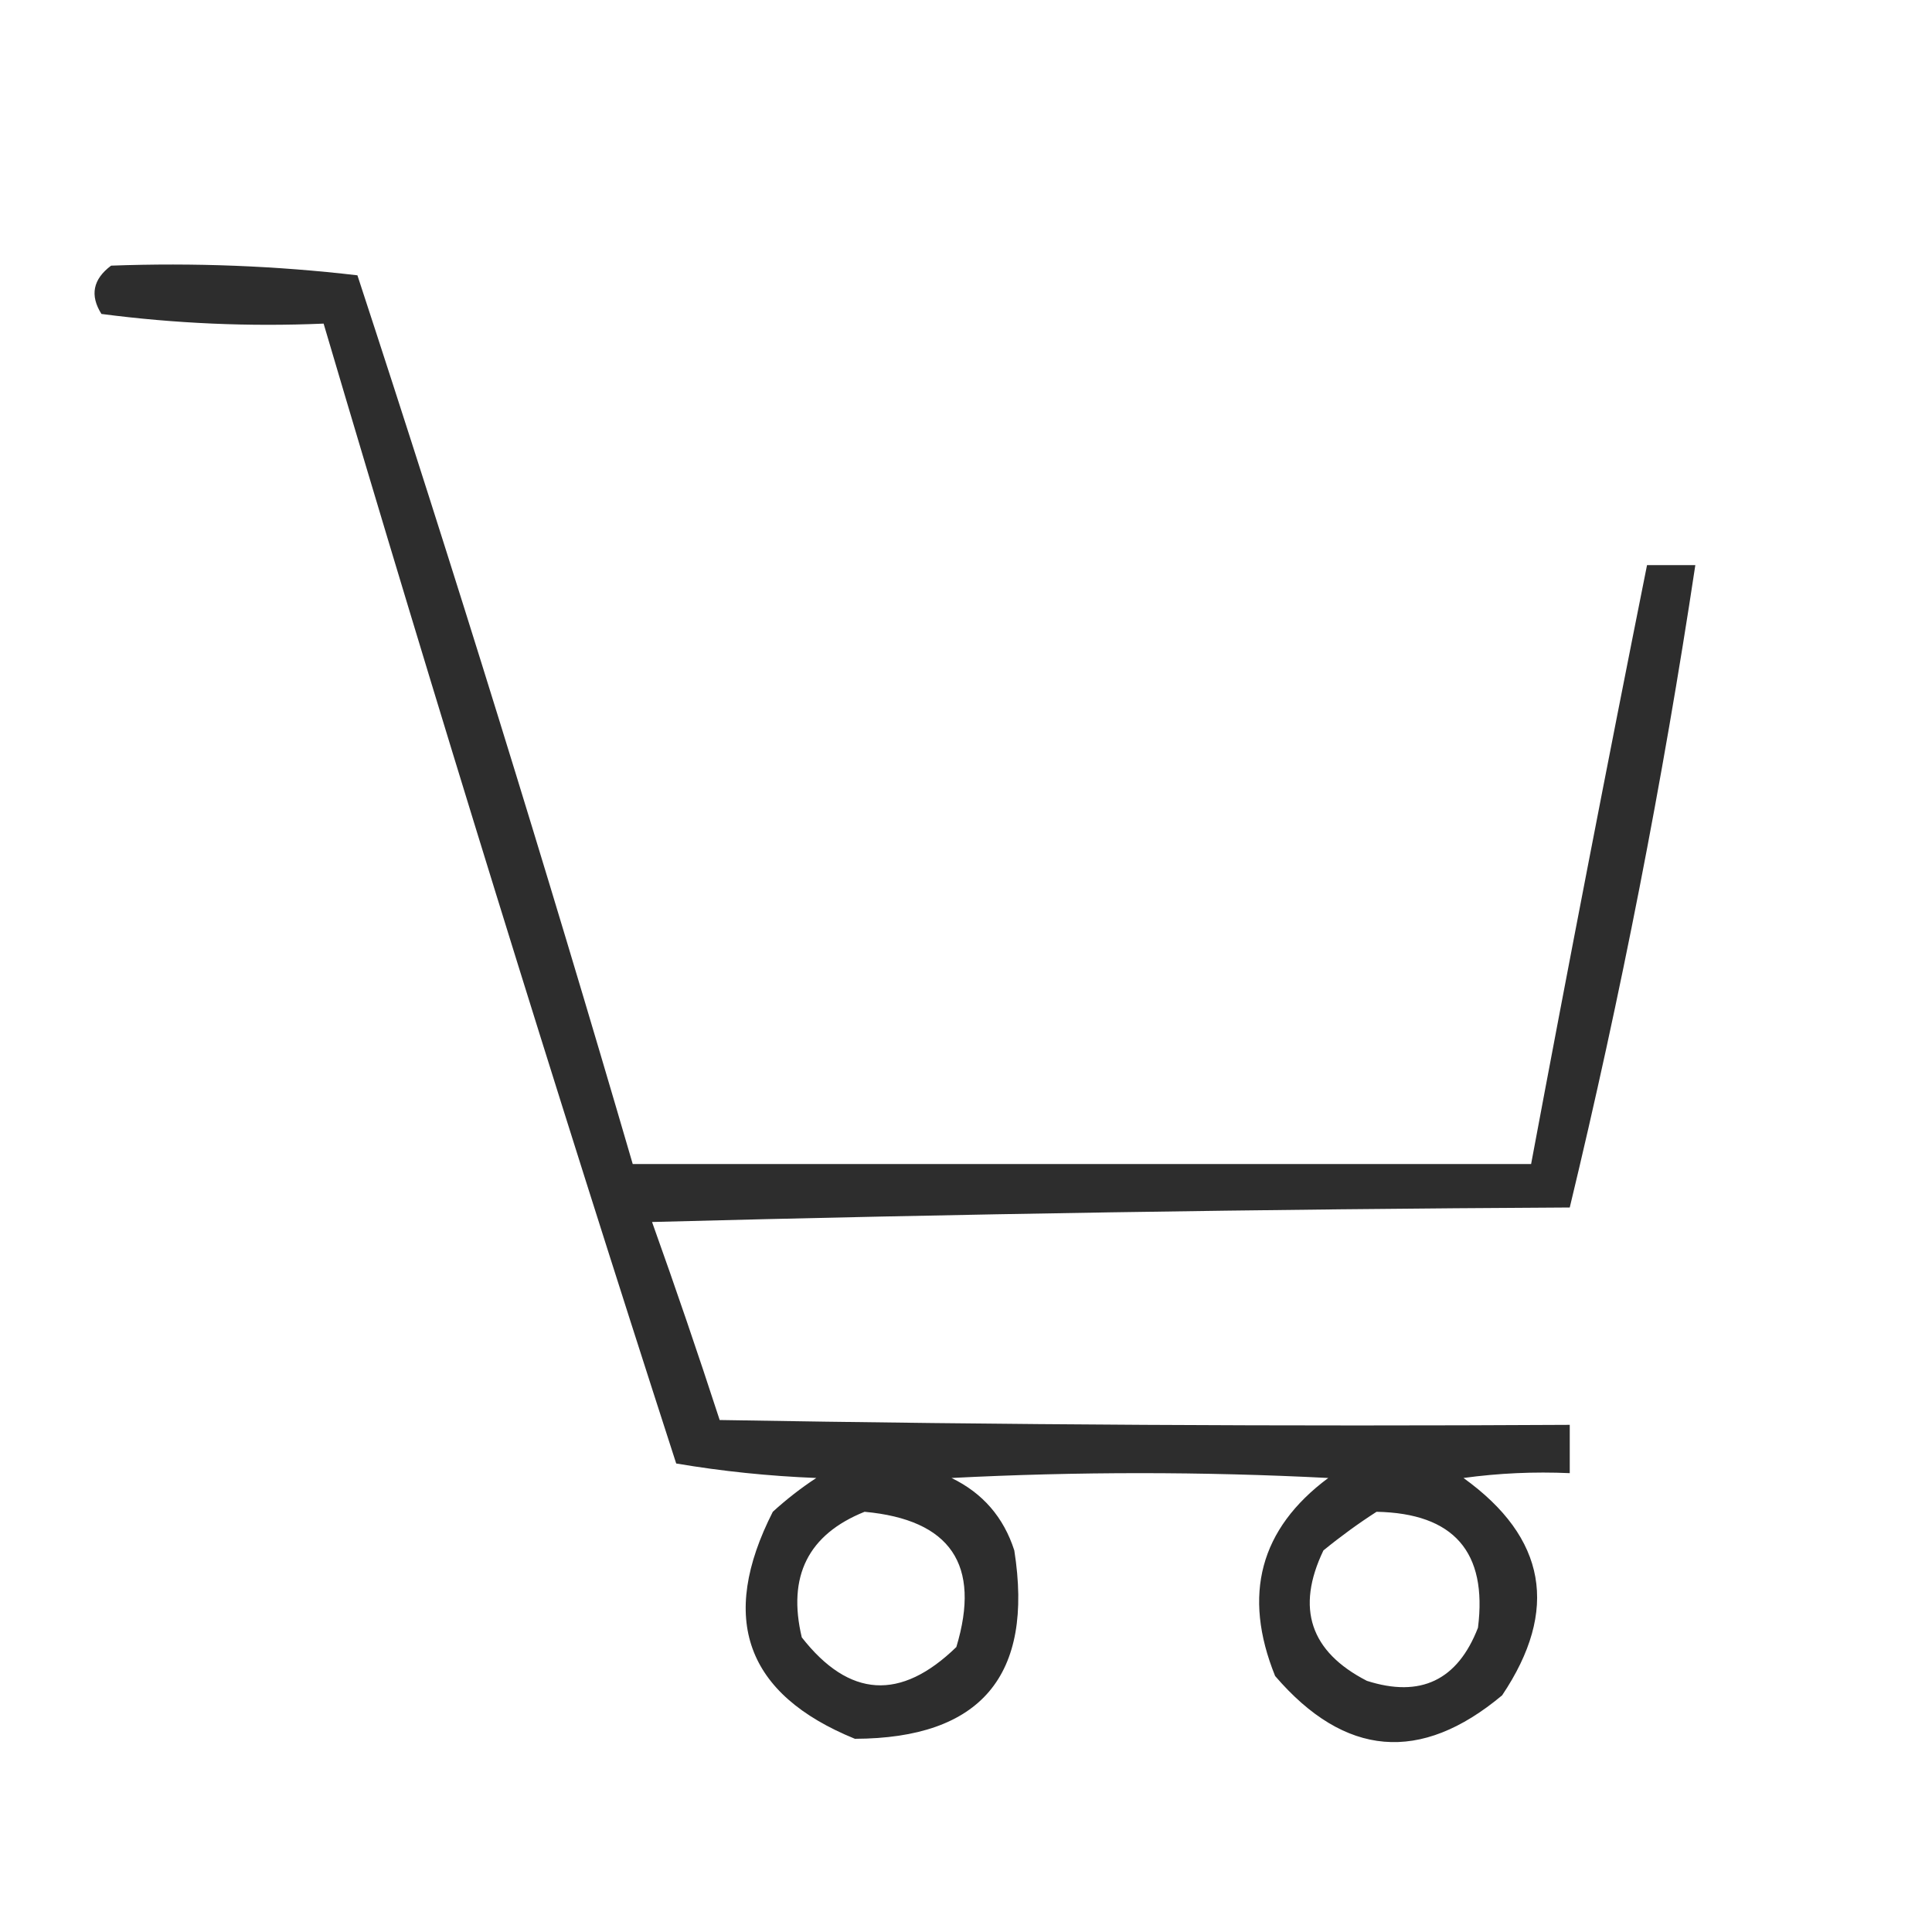
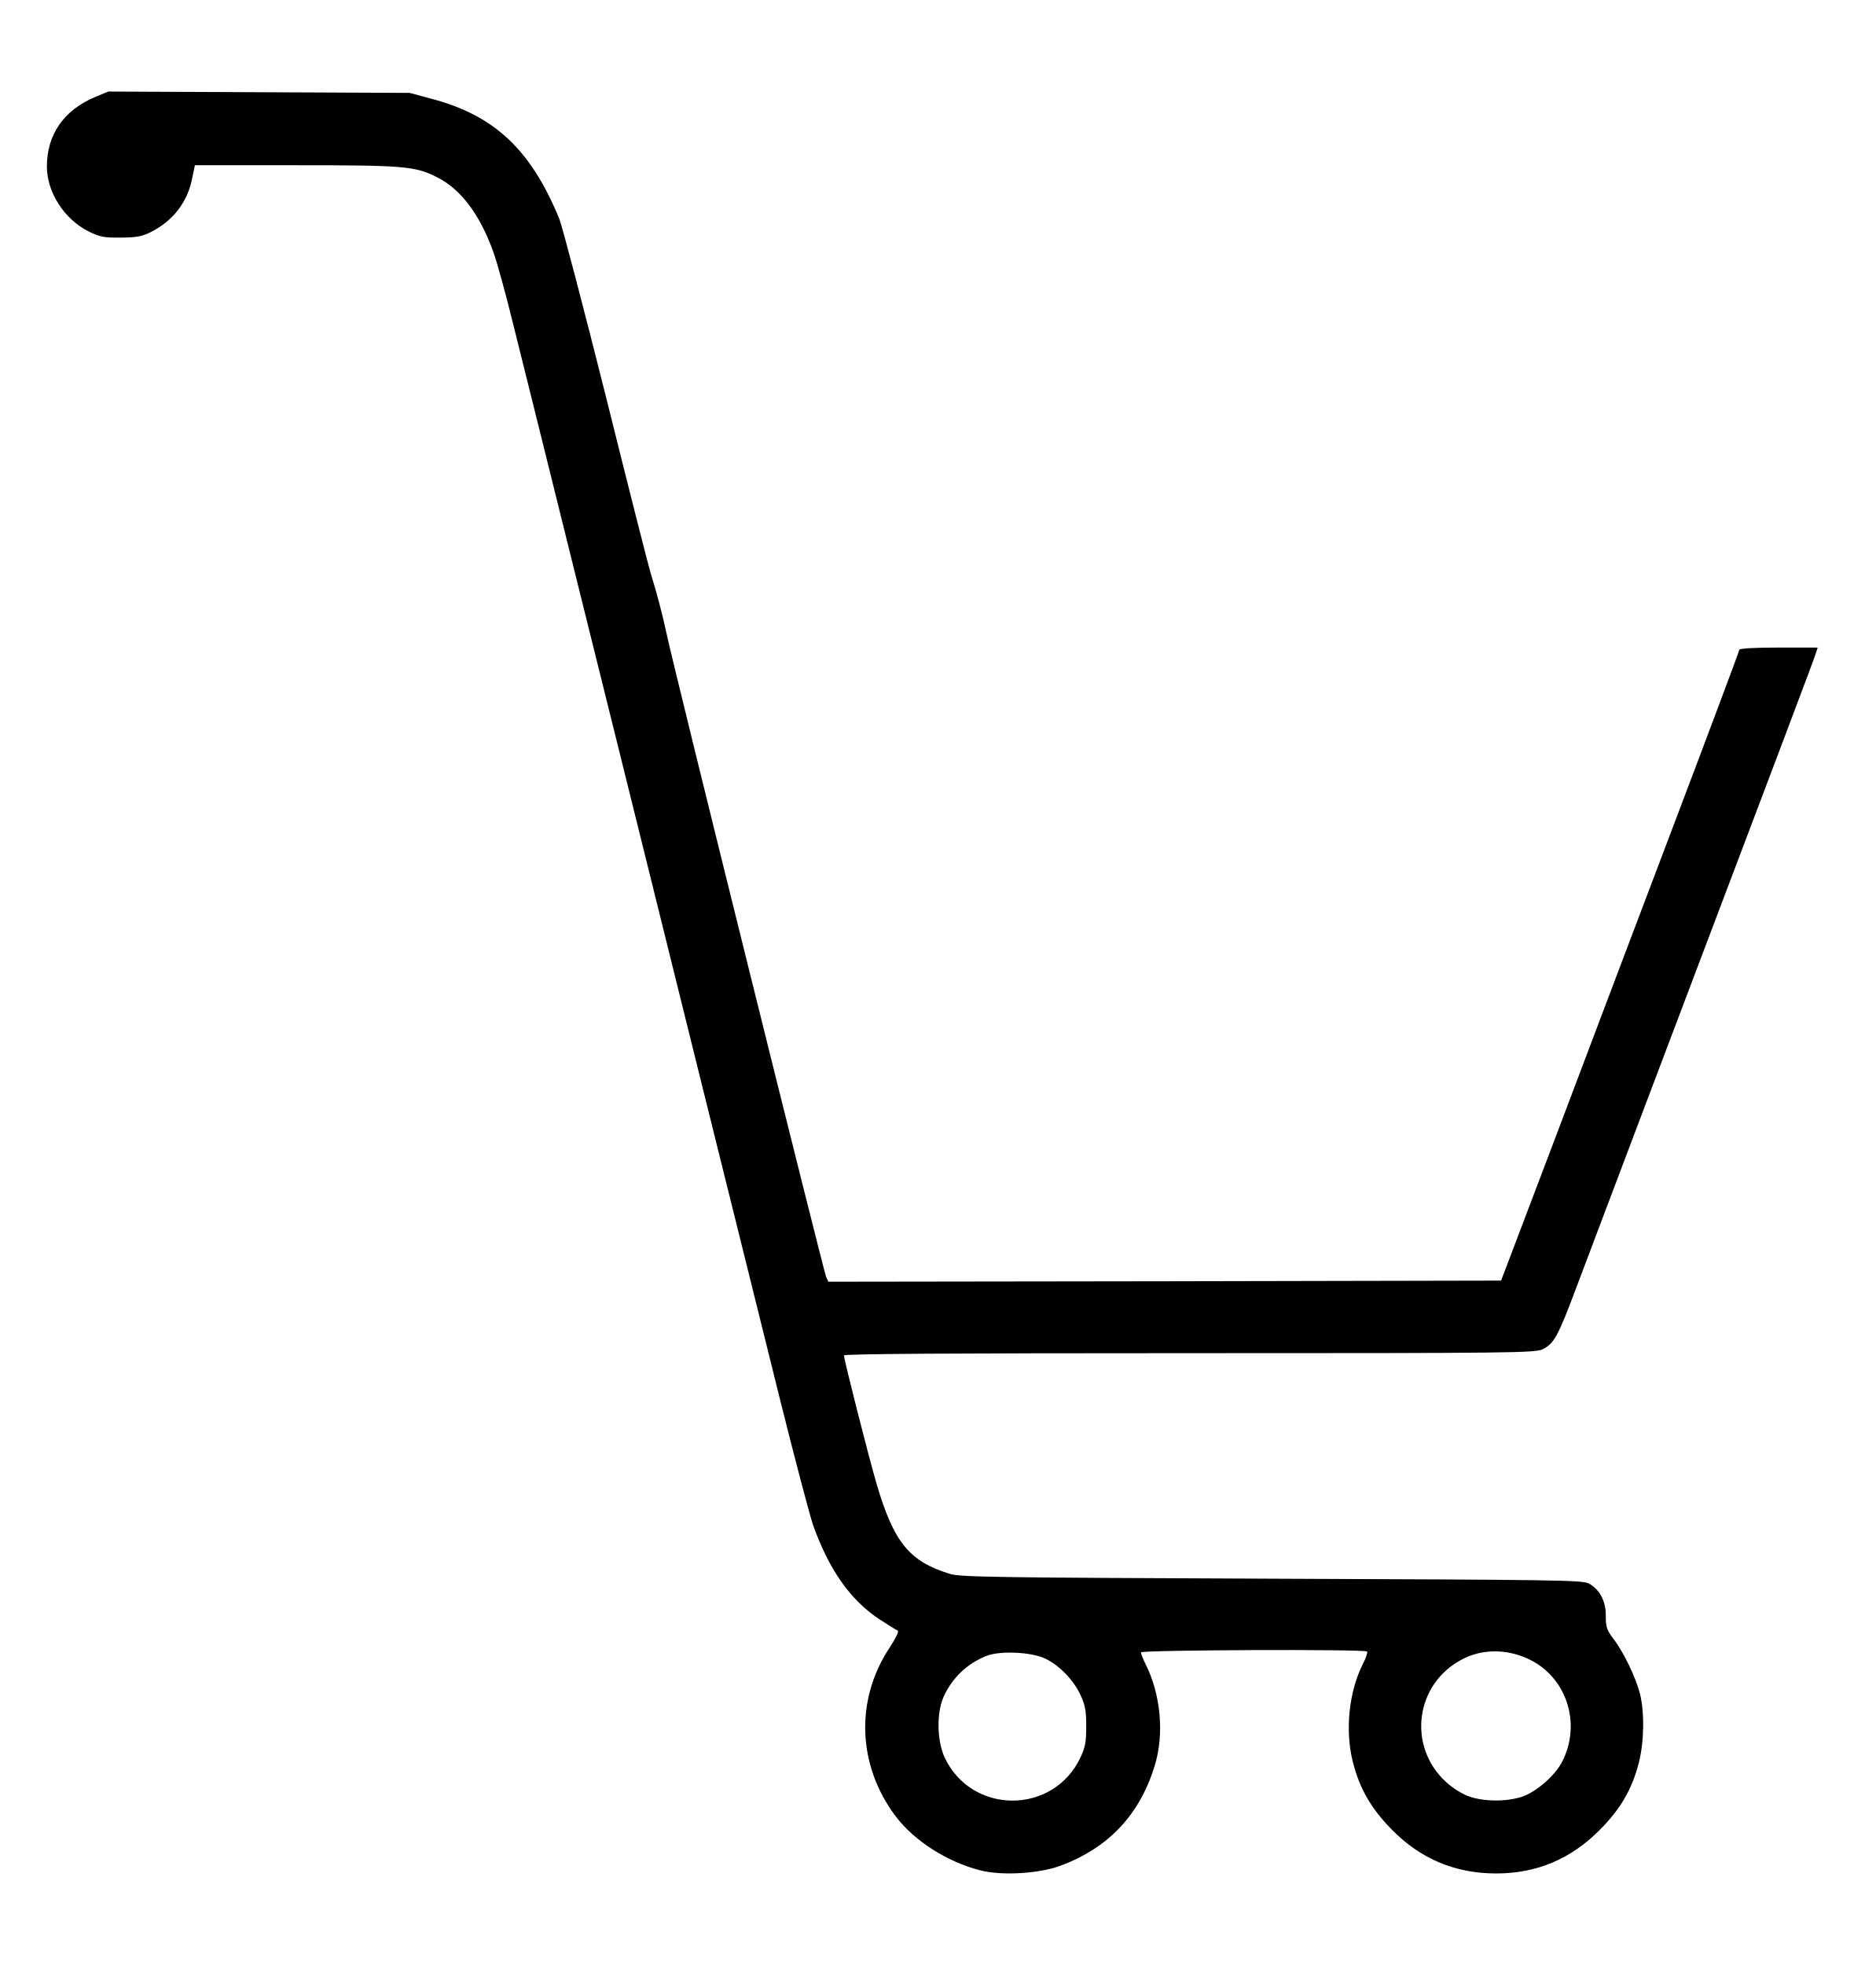
- <svg xmlns="http://www.w3.org/2000/svg" version="1.1" width="200px" height="200px" style="shape-rendering:geometricPrecision; text-rendering:geometricPrecision; image-rendering:optimizeQuality; fill-rule:evenodd; clip-rule:evenodd">
-   <g>
-     <path style="opacity:0.821" fill="#000000" d="M 11.5,27.5 C 20.085,27.183 28.585,27.517 37,28.5C 47.008,59.023 56.508,89.689 65.5,120.5C 96.5,120.5 127.5,120.5 158.5,120.5C 162.372,99.808 166.372,79.141 170.5,58.5C 172.167,58.5 173.833,58.5 175.5,58.5C 172.125,80.873 167.792,103.04 162.5,125C 130.828,125.167 99.161,125.667 67.5,126.5C 69.941,133.324 72.274,140.157 74.5,147C 103.831,147.5 133.165,147.667 162.5,147.5C 162.5,149.167 162.5,150.833 162.5,152.5C 158.818,152.335 155.152,152.501 151.5,153C 160.085,159.178 161.418,166.678 155.5,175.5C 147.05,182.566 139.216,181.899 132,173.5C 128.603,165.092 130.436,158.259 137.5,153C 124.5,152.333 111.5,152.333 98.5,153C 101.728,154.563 103.895,157.063 105,160.5C 107.038,173.457 101.538,179.957 88.5,180C 77.207,175.397 74.374,167.564 80,156.5C 81.409,155.213 82.909,154.046 84.5,153C 79.582,152.805 74.749,152.305 70,151.5C 57.322,112.3 45.155,72.966 33.5,33.5C 25.805,33.831 18.138,33.498 10.5,32.5C 9.288,30.572 9.621,28.905 11.5,27.5 Z M 89.5,156.5 C 98.405,157.317 101.572,161.983 99,170.5C 93.236,176.102 87.903,175.769 83,169.5C 81.493,163.179 83.66,158.846 89.5,156.5 Z M 142.5,156.5 C 150.491,156.654 153.991,160.654 153,168.5C 150.89,173.945 147.056,175.778 141.5,174C 135.628,170.984 134.128,166.484 137,160.5C 138.812,159.023 140.645,157.69 142.5,156.5 Z" />
+ <svg xmlns="http://www.w3.org/2000/svg" version="1.0" width="840pt" height="880pt" viewBox="0 0 840 880" preserveAspectRatio="xMidYMid meet">
+   <g transform="translate(0,880) scale(0.1,-0.1)" fill="#000000" stroke="none">
+     <path d="M427 8366 c-141 -59 -217 -168 -217 -312 0 -116 79 -237 188 -291 49 -24 68 -28 142 -27 66 0 95 5 130 22 103 50 170 135 191 245 l12 57 451 0 c490 0 536 -4 636 -55 104 -53 189 -165 249 -332 16 -43 56 -188 89 -323 34 -135 158 -636 277 -1115 119 -478 265 -1068 325 -1310 106 -430 363 -1463 595 -2398 64 -257 130 -507 146 -555 70 -198 165 -334 292 -420 42 -27 81 -52 87 -54 8 -2 -7 -33 -39 -82 -151 -232 -140 -522 29 -748 83 -111 231 -206 380 -244 97 -25 262 -15 358 20 216 80 355 227 423 446 45 144 28 324 -42 461 -10 21 -19 43 -19 49 0 11 1002 15 1013 4 3 -4 -5 -29 -19 -56 -63 -125 -81 -300 -44 -442 30 -117 82 -207 175 -301 128 -130 283 -195 466 -195 181 0 334 64 464 195 93 93 145 183 175 301 24 94 26 225 5 309 -19 74 -73 186 -119 246 -30 40 -34 53 -34 102 1 66 -27 118 -75 145 -30 16 -131 17 -1422 22 -1243 5 -1396 7 -1442 22 -181 56 -250 141 -327 403 -36 123 -146 556 -146 575 0 7 489 10 1548 10 1453 0 1549 1 1582 18 50 25 68 57 149 273 40 107 192 507 336 889 591 1560 733 1936 739 1958 l7 22 -175 0 c-110 0 -176 -4 -176 -10 0 -5 -131 -355 -291 -777 -160 -423 -322 -849 -359 -948 -54 -144 -262 -693 -394 -1040 l-23 -60 -1507 -3 -1506 -2 -10 22 c-12 27 -689 2754 -714 2878 -19 88 -46 192 -71 270 -8 25 -98 378 -199 785 -102 407 -197 769 -211 805 -127 309 -289 462 -570 537 l-100 27 -675 3 -675 3 -58 -24z m6413 -6993 c173 -77 245 -286 158 -460 -31 -63 -116 -137 -180 -159 -68 -23 -168 -23 -236 0 -32 11 -73 36 -106 66 -175 161 -137 442 75 550 86 45 194 46 289 3z m-2158 -1 c64 -31 126 -96 157 -162 21 -46 26 -69 26 -140 0 -71 -4 -94 -26 -141 -121 -257 -487 -257 -608 0 -35 76 -37 201 -4 274 39 84 103 145 188 180 61 26 205 19 267 -11z" />
  </g>
</svg>
